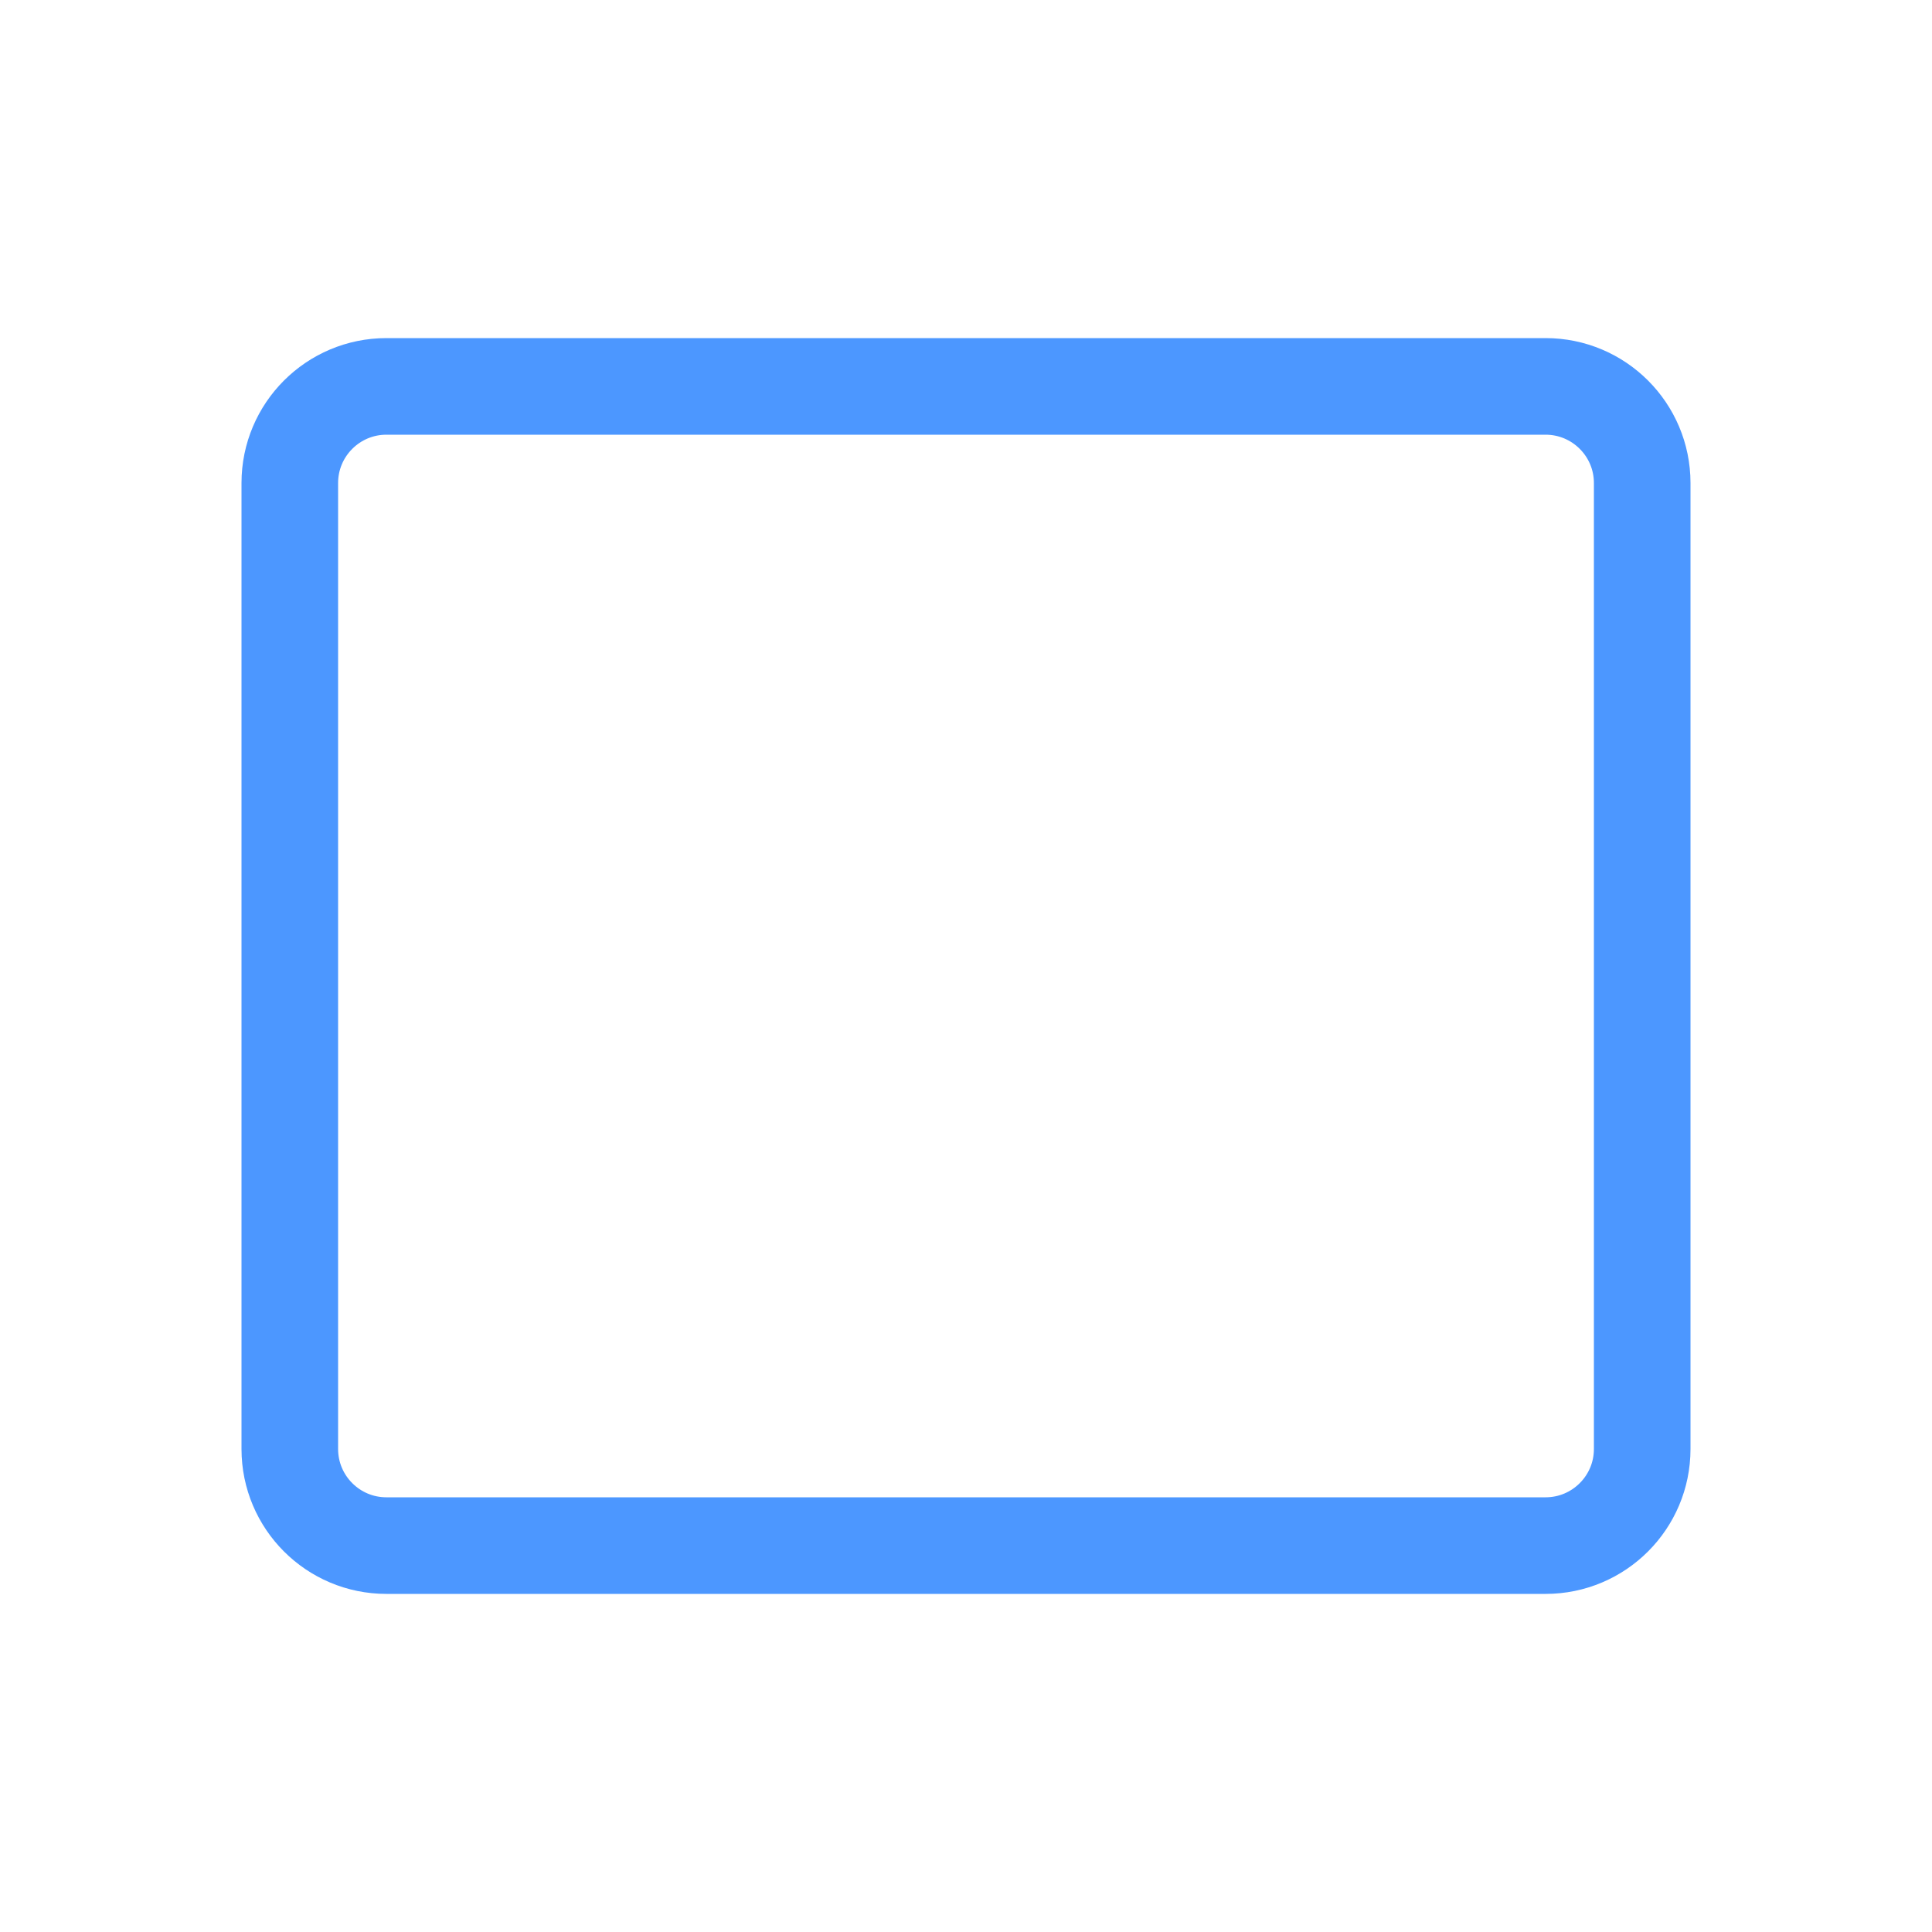
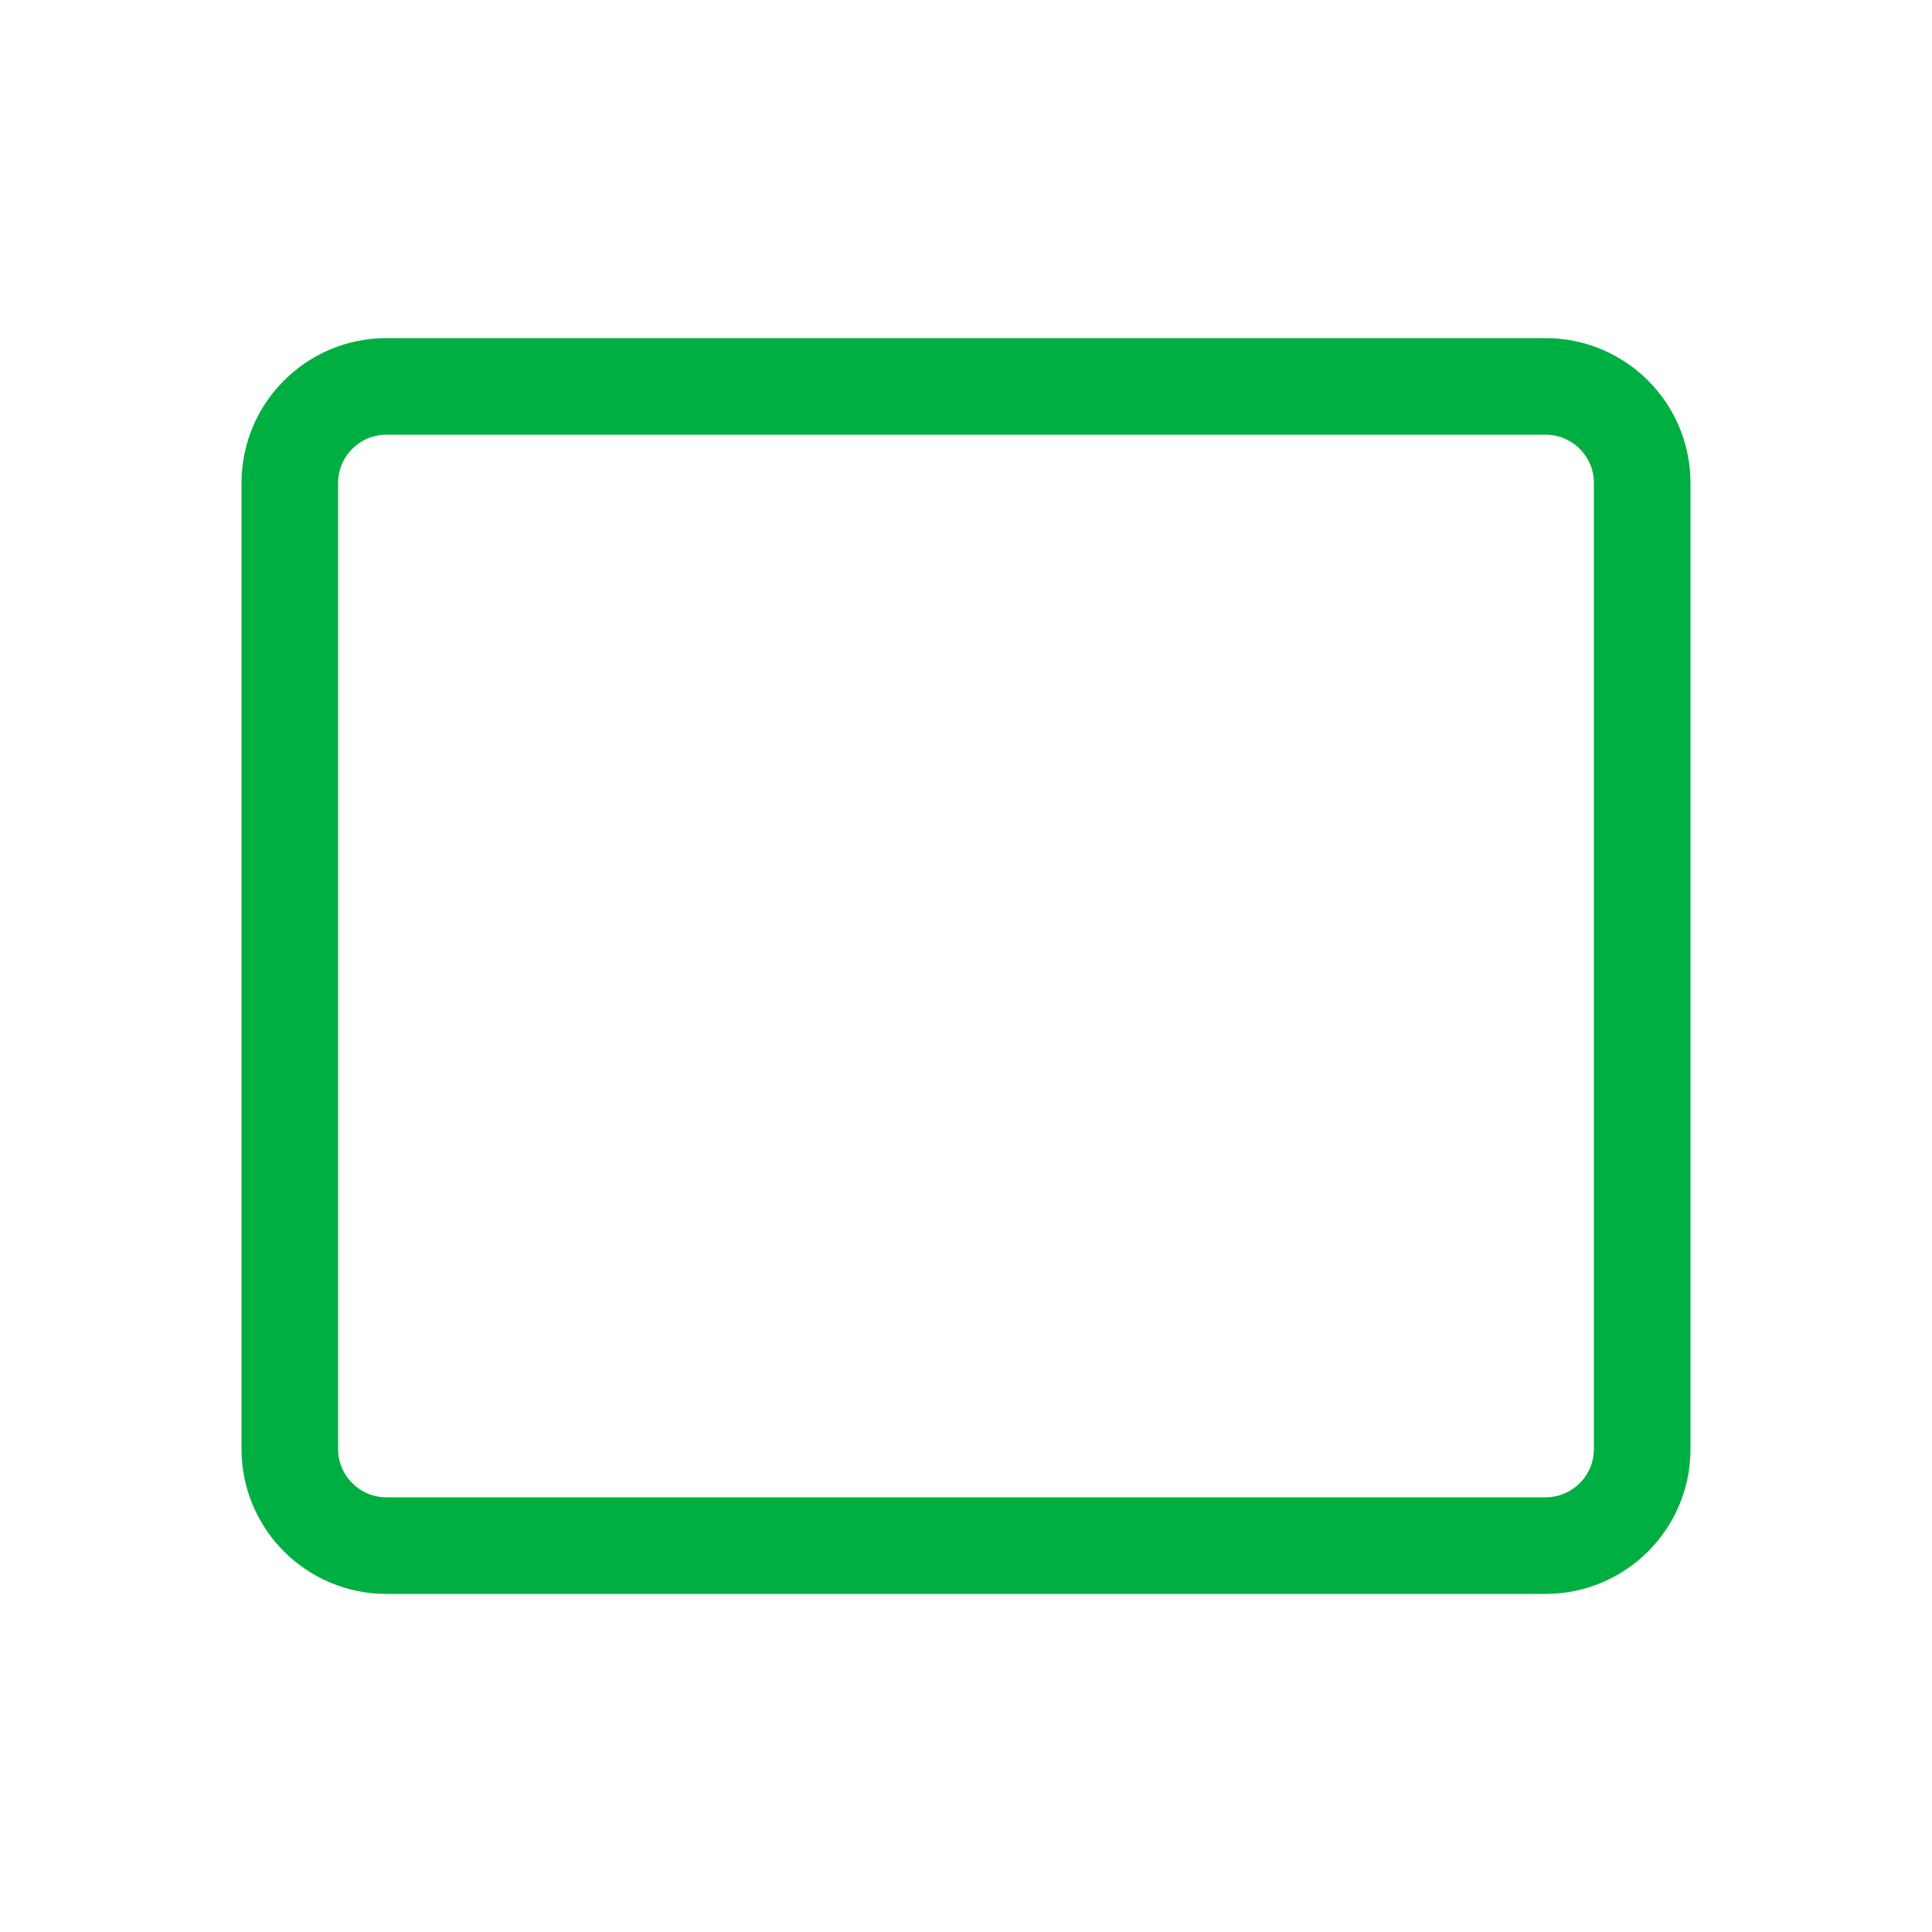
<svg xmlns="http://www.w3.org/2000/svg" width="20px" height="20px" viewBox="0 0 20 20" version="1.1">
  <g stroke="none" stroke-width="1" fill="none" fill-rule="evenodd" stroke-linecap="round" stroke-linejoin="round">
-     <g stroke="#4C97FF">
+     <g stroke="#00AF41">
      <g transform="translate(3, 4)">
        <path d="M1,0 L13,0 C13.552,-1.01453063e-16 14,0.448 14,1 L14,11 L14,11 C14,11.552 13.552,12 13,12 L1,12 C0.448,12 6.76353751e-17,11.552 0,11 L0,1 L0,1 C-6.76353751e-17,0.448 0.448,1.01453063e-16 1,0 Z" id="Rectangle" />
      </g>
    </g>
  </g>
</svg>
